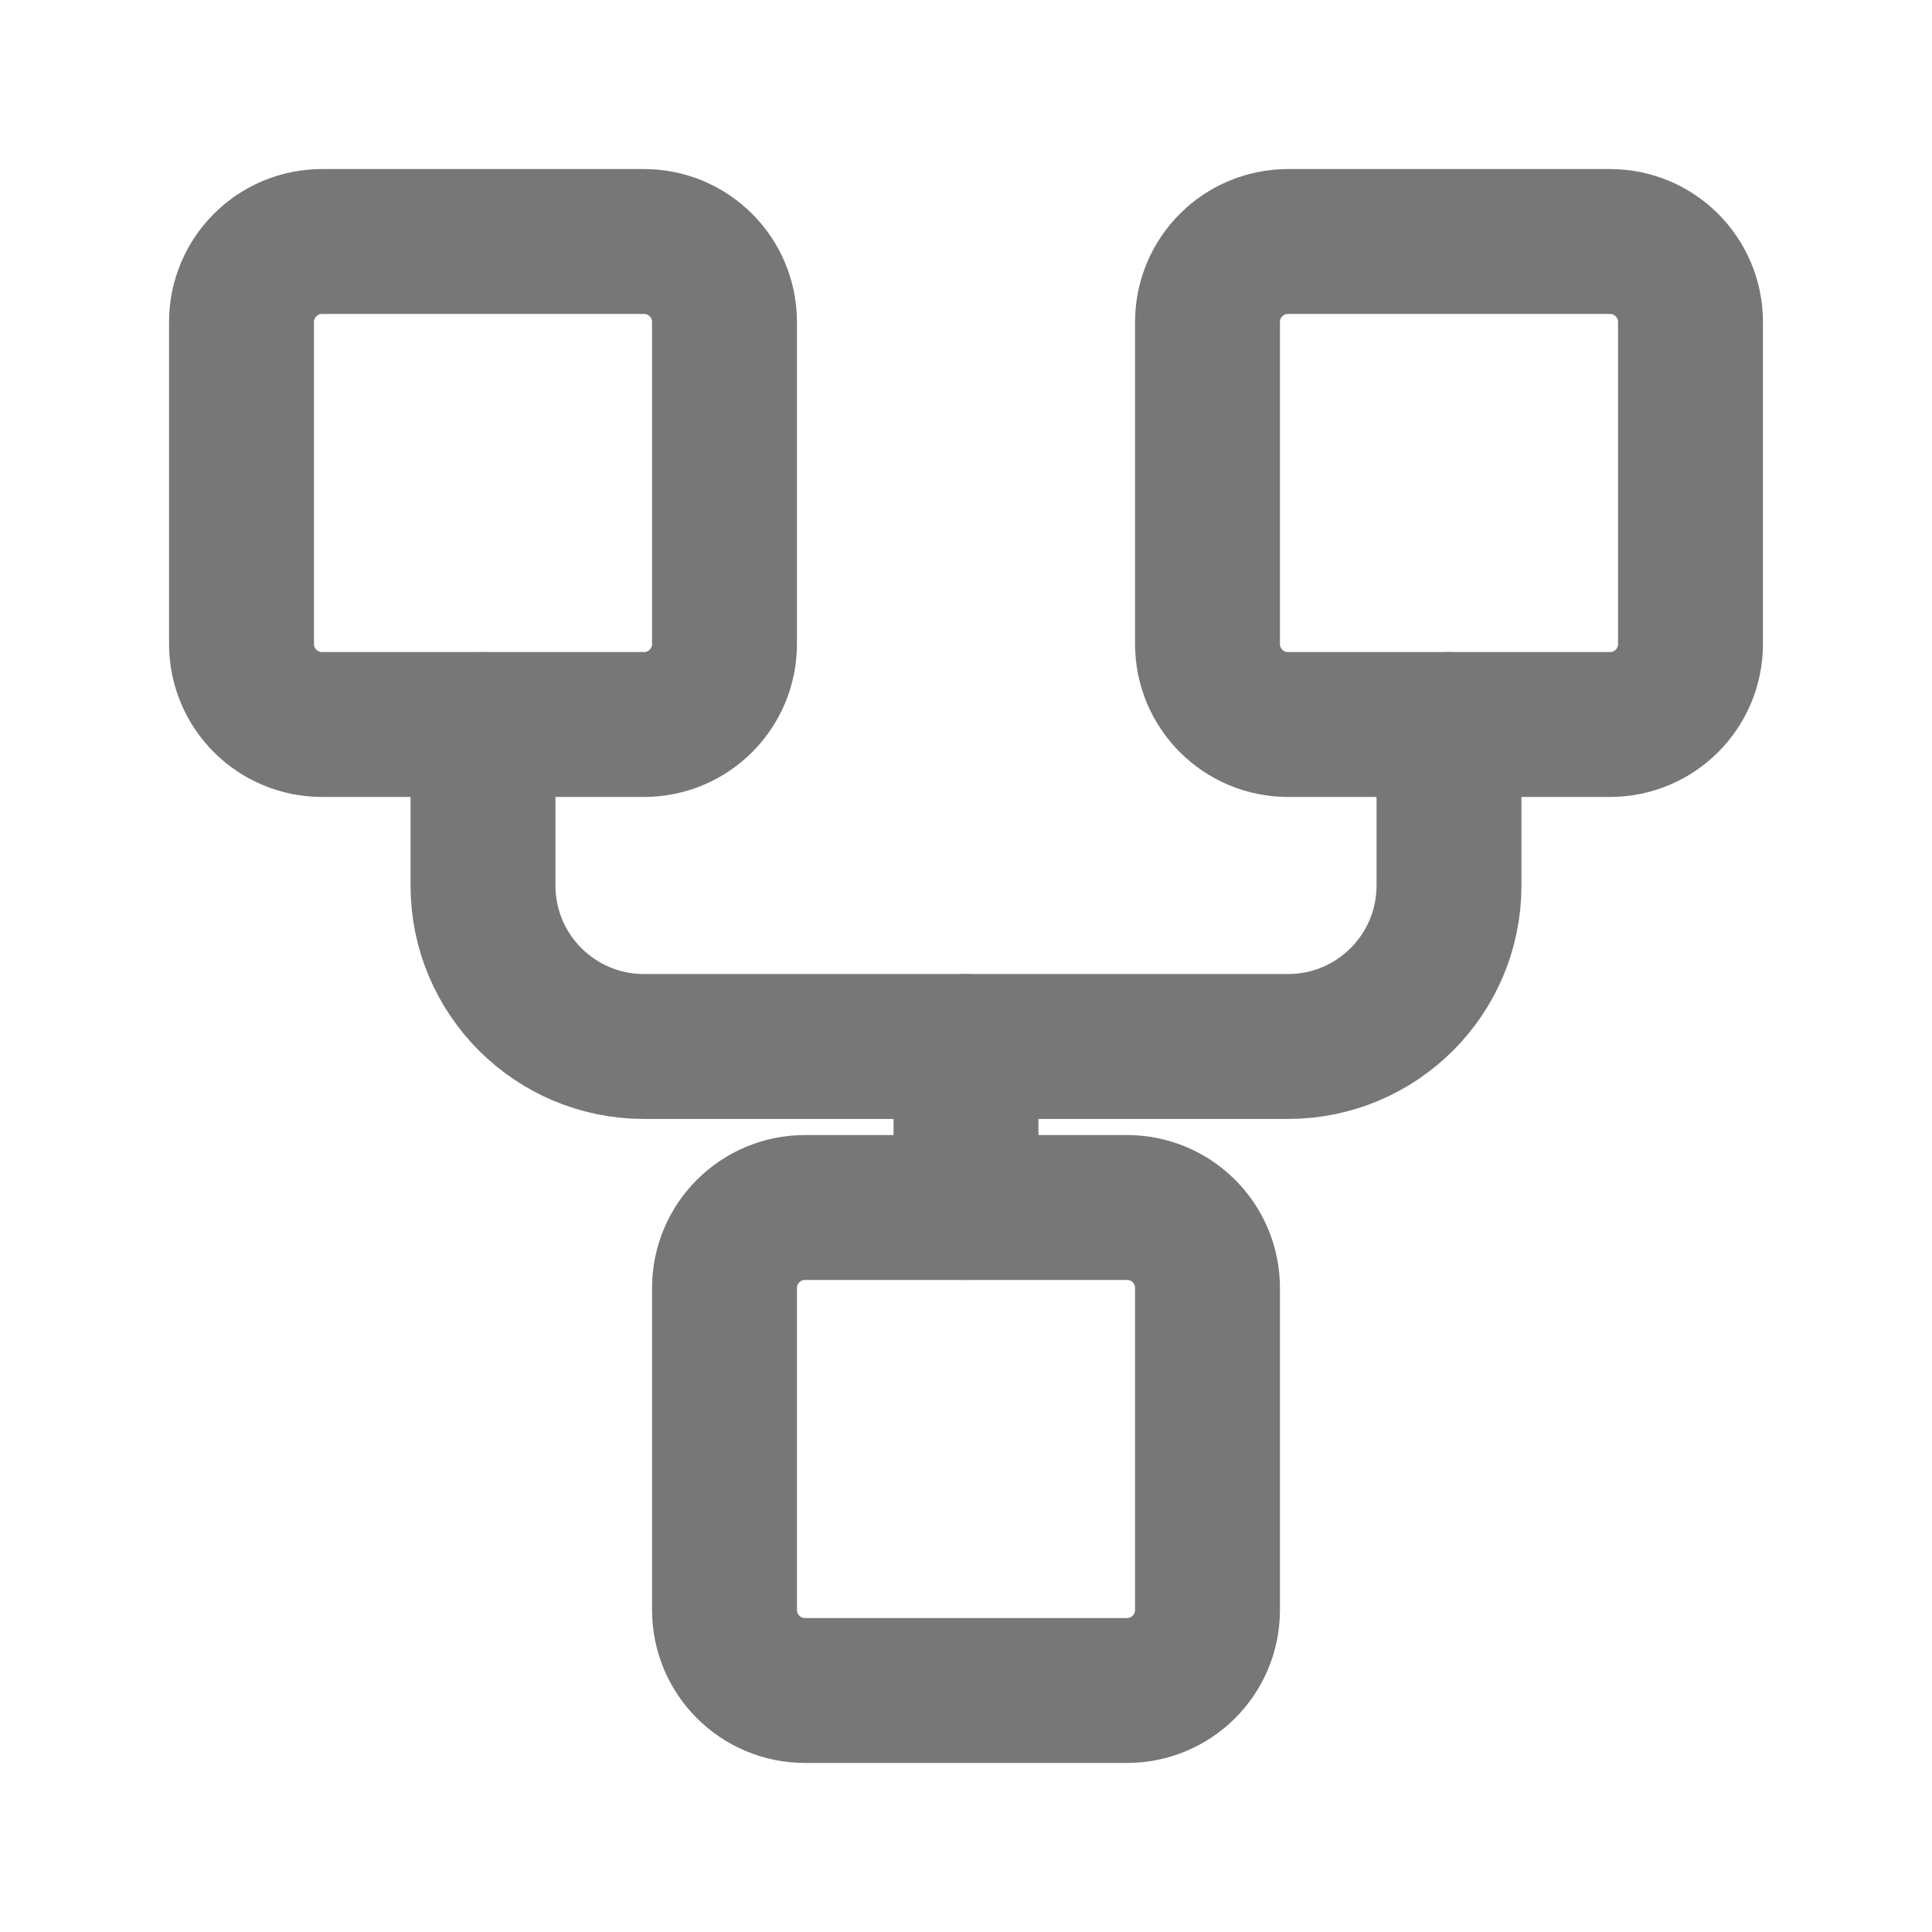
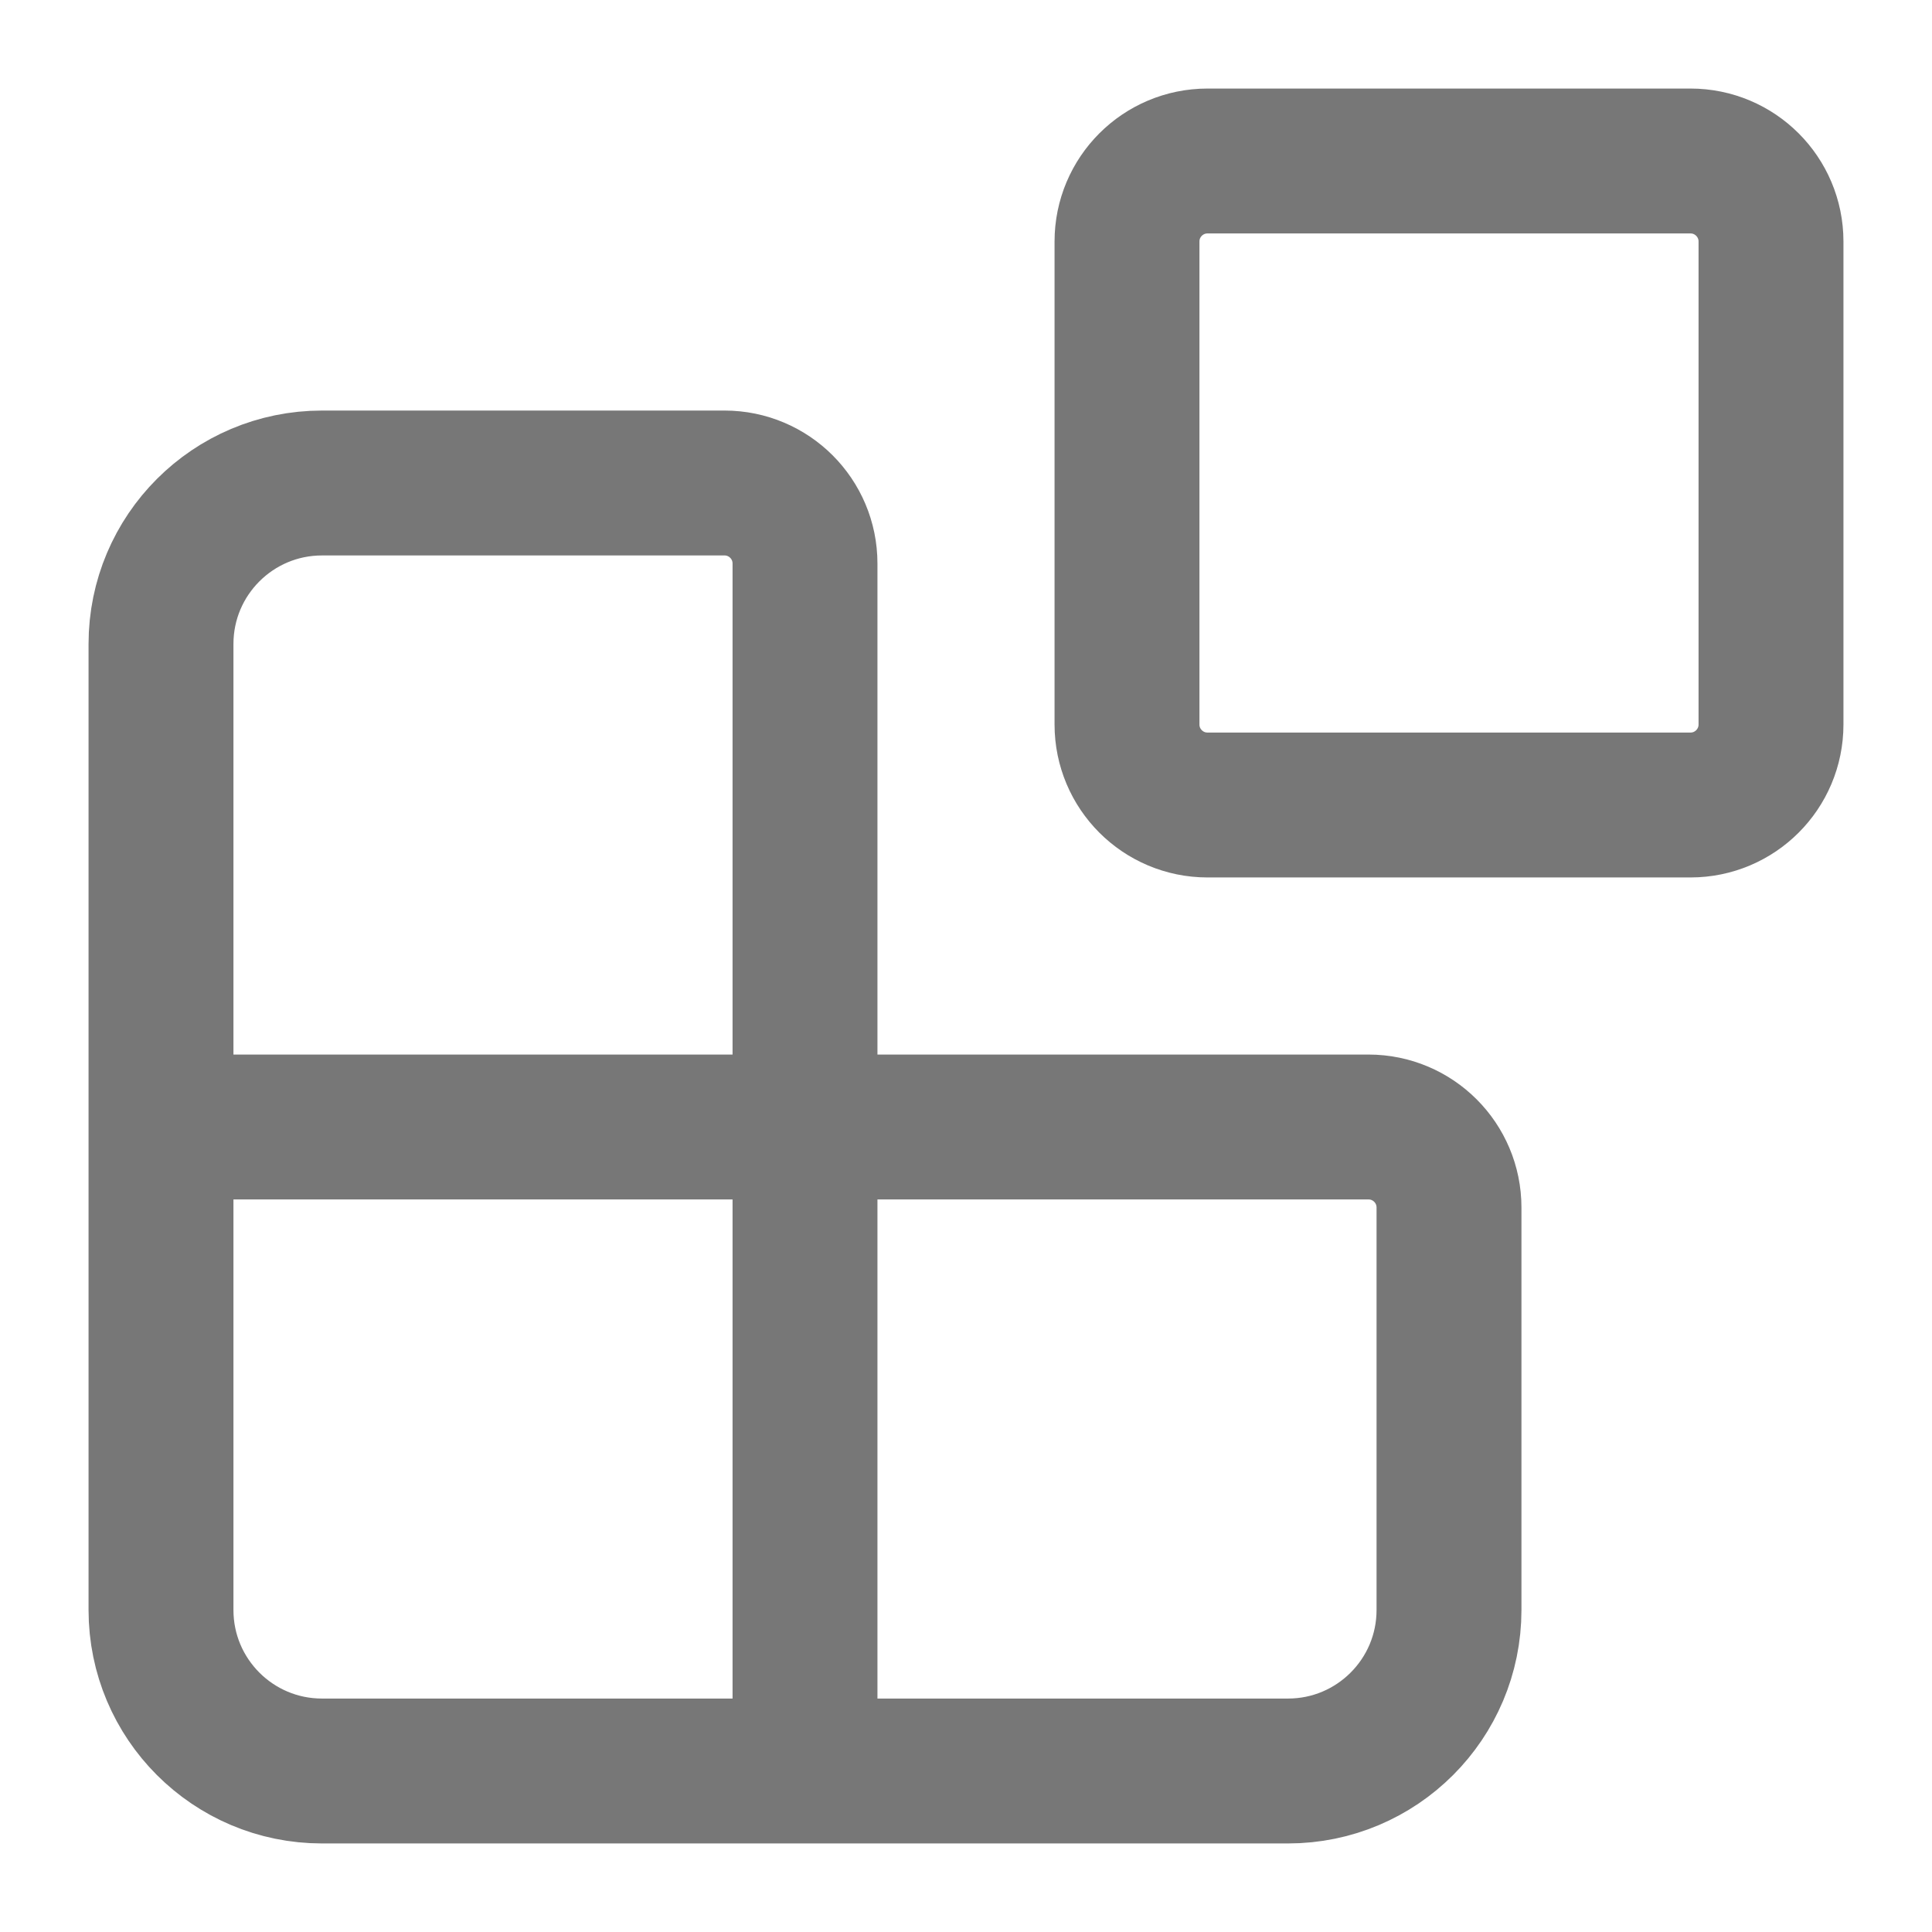
<svg xmlns="http://www.w3.org/2000/svg" width="24" height="24" viewBox="0 0 24 24" fill="none" stroke="#777777" stroke-width="1.8" stroke-linecap="round" stroke-linejoin="round">
-   <rect width="6" height="6" x="3" y="3" rx="1" />
-   <rect width="6" height="6" x="15" y="3" rx="1" />
-   <rect width="6" height="6" x="9" y="15" rx="1" />
-   <path d="M6 9v2a2 2 0 0 0 2 2h8a2 2 0 0 0 2-2V9" />
-   <path d="M12 15v-2" />
+   <path d="M10 22V7a1 1 0 0 0-1-1H4a2 2 0 0 0-2 2v12a2 2 0 0 0 2 2h12a2 2 0 0 0 2-2v-5a1 1 0 0 0-1-1H2" />
+   <rect x="14" y="2" width="8" height="8" rx="1" />
</svg>
